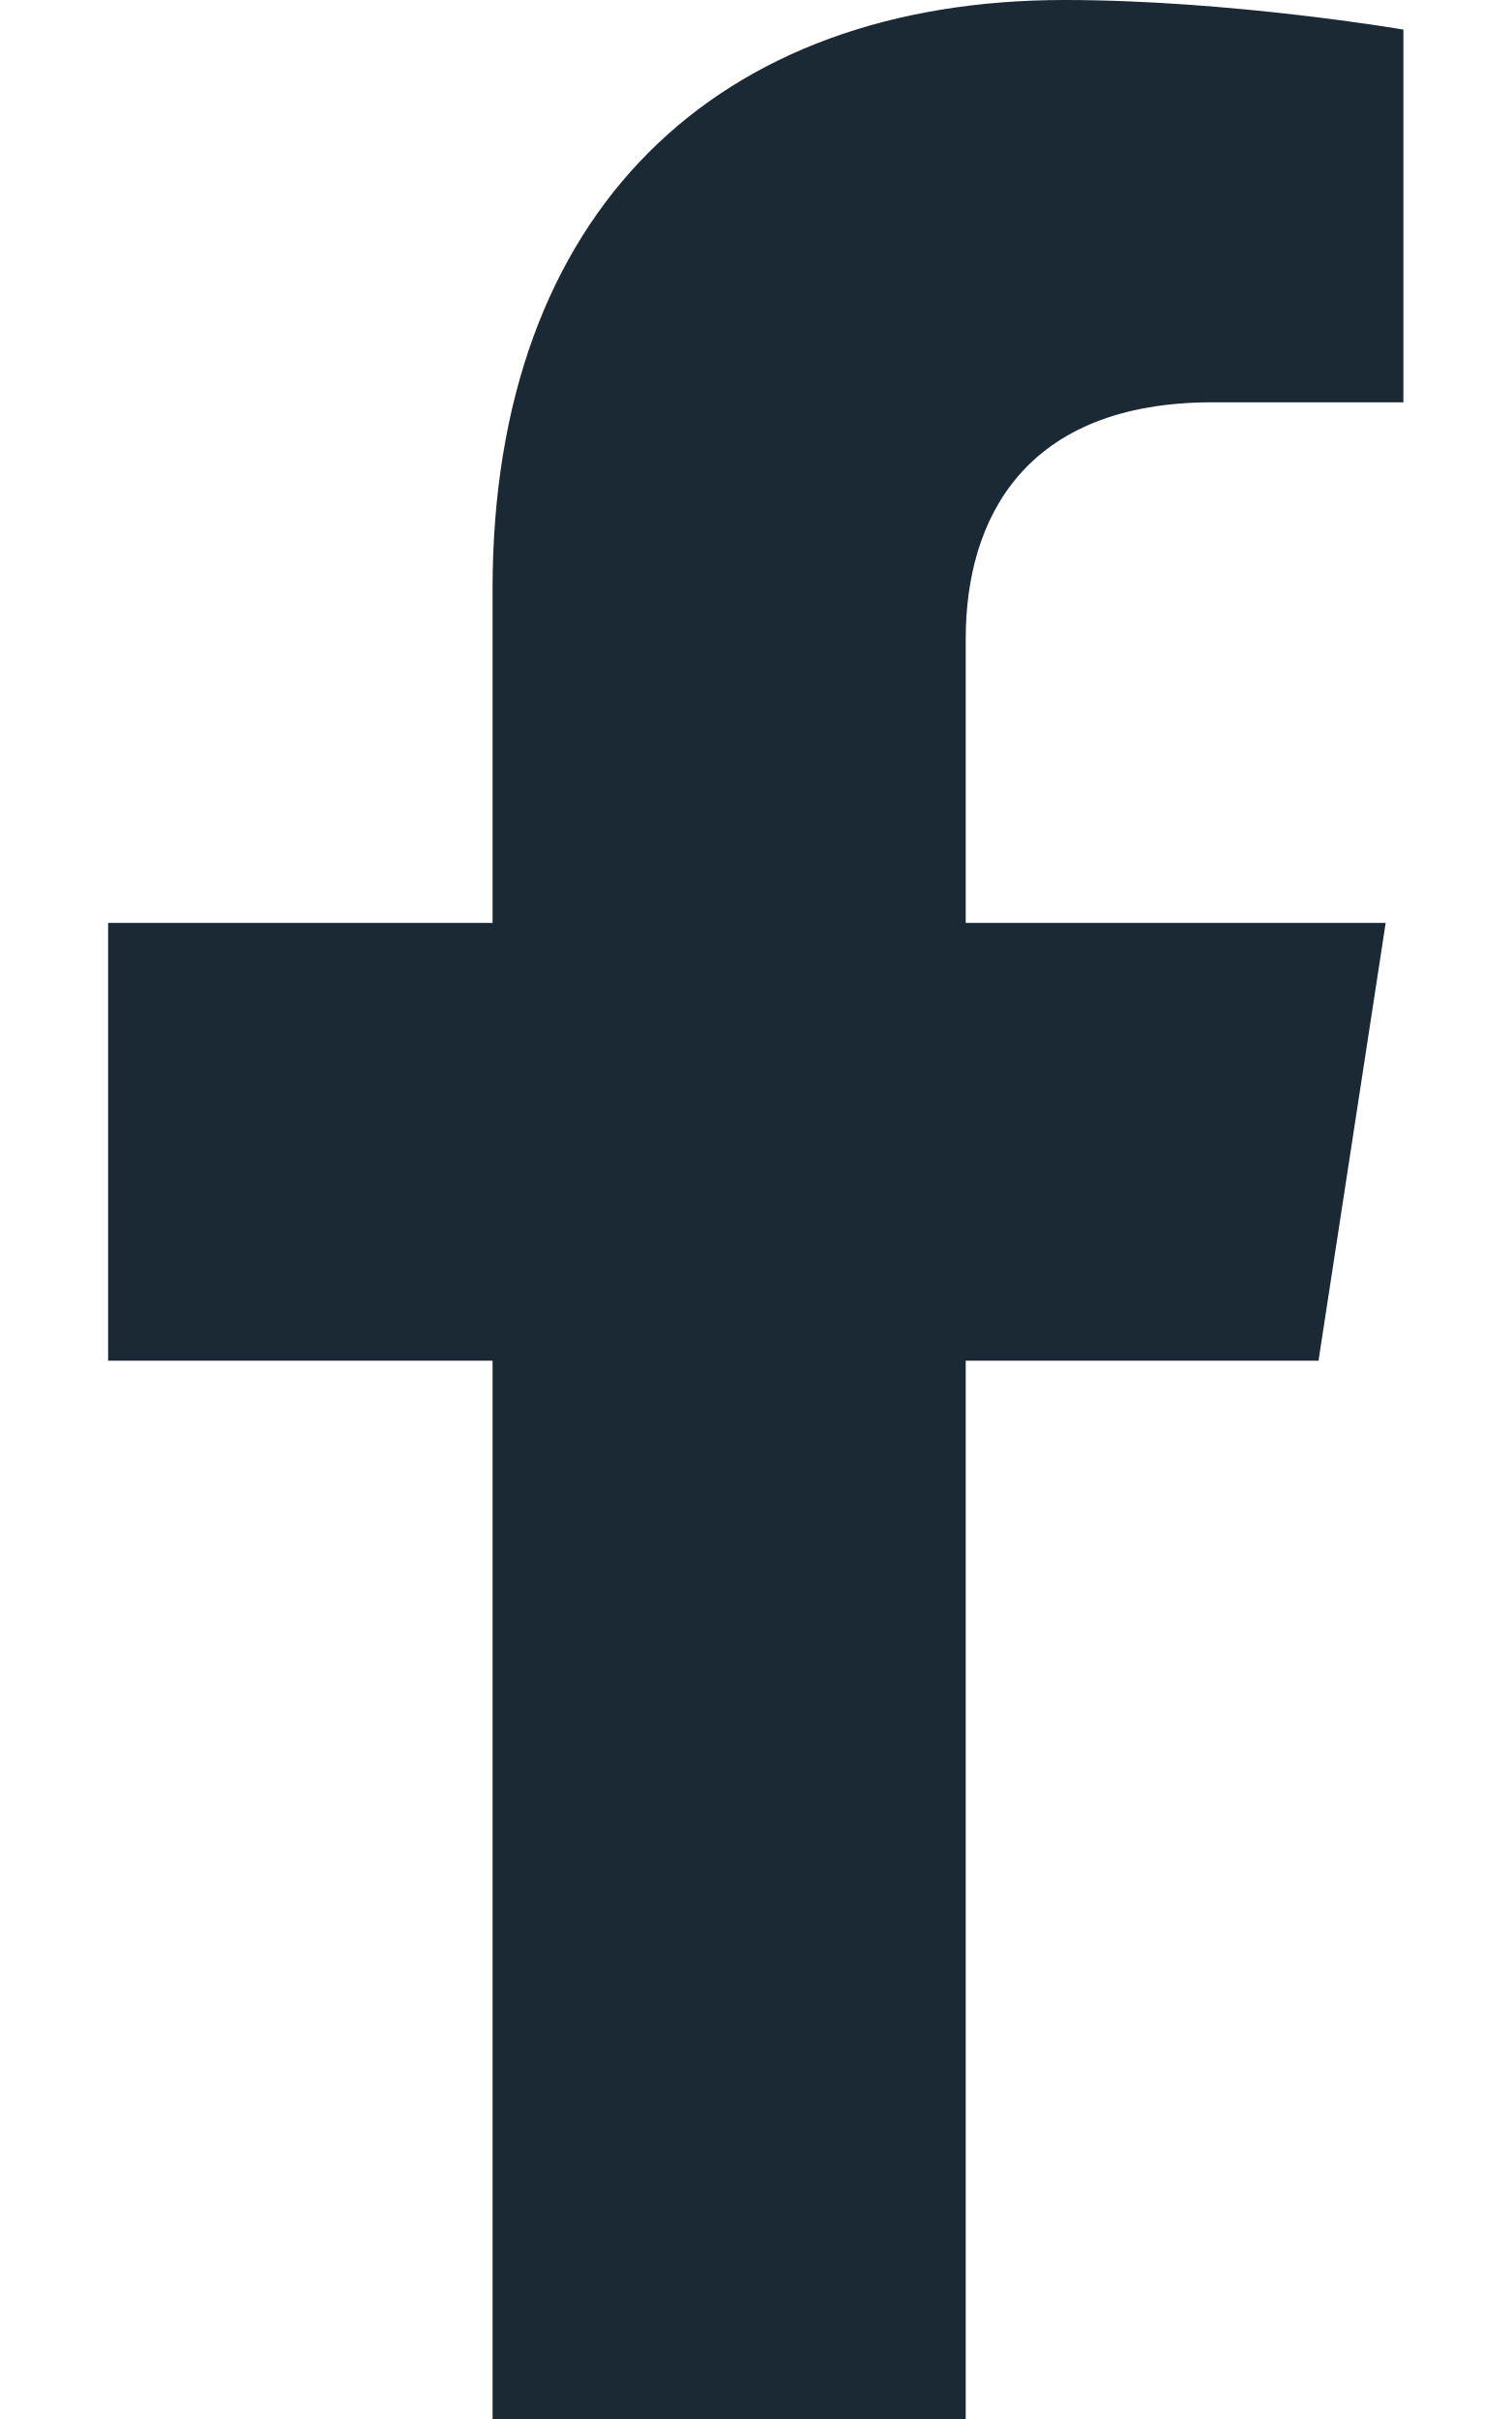
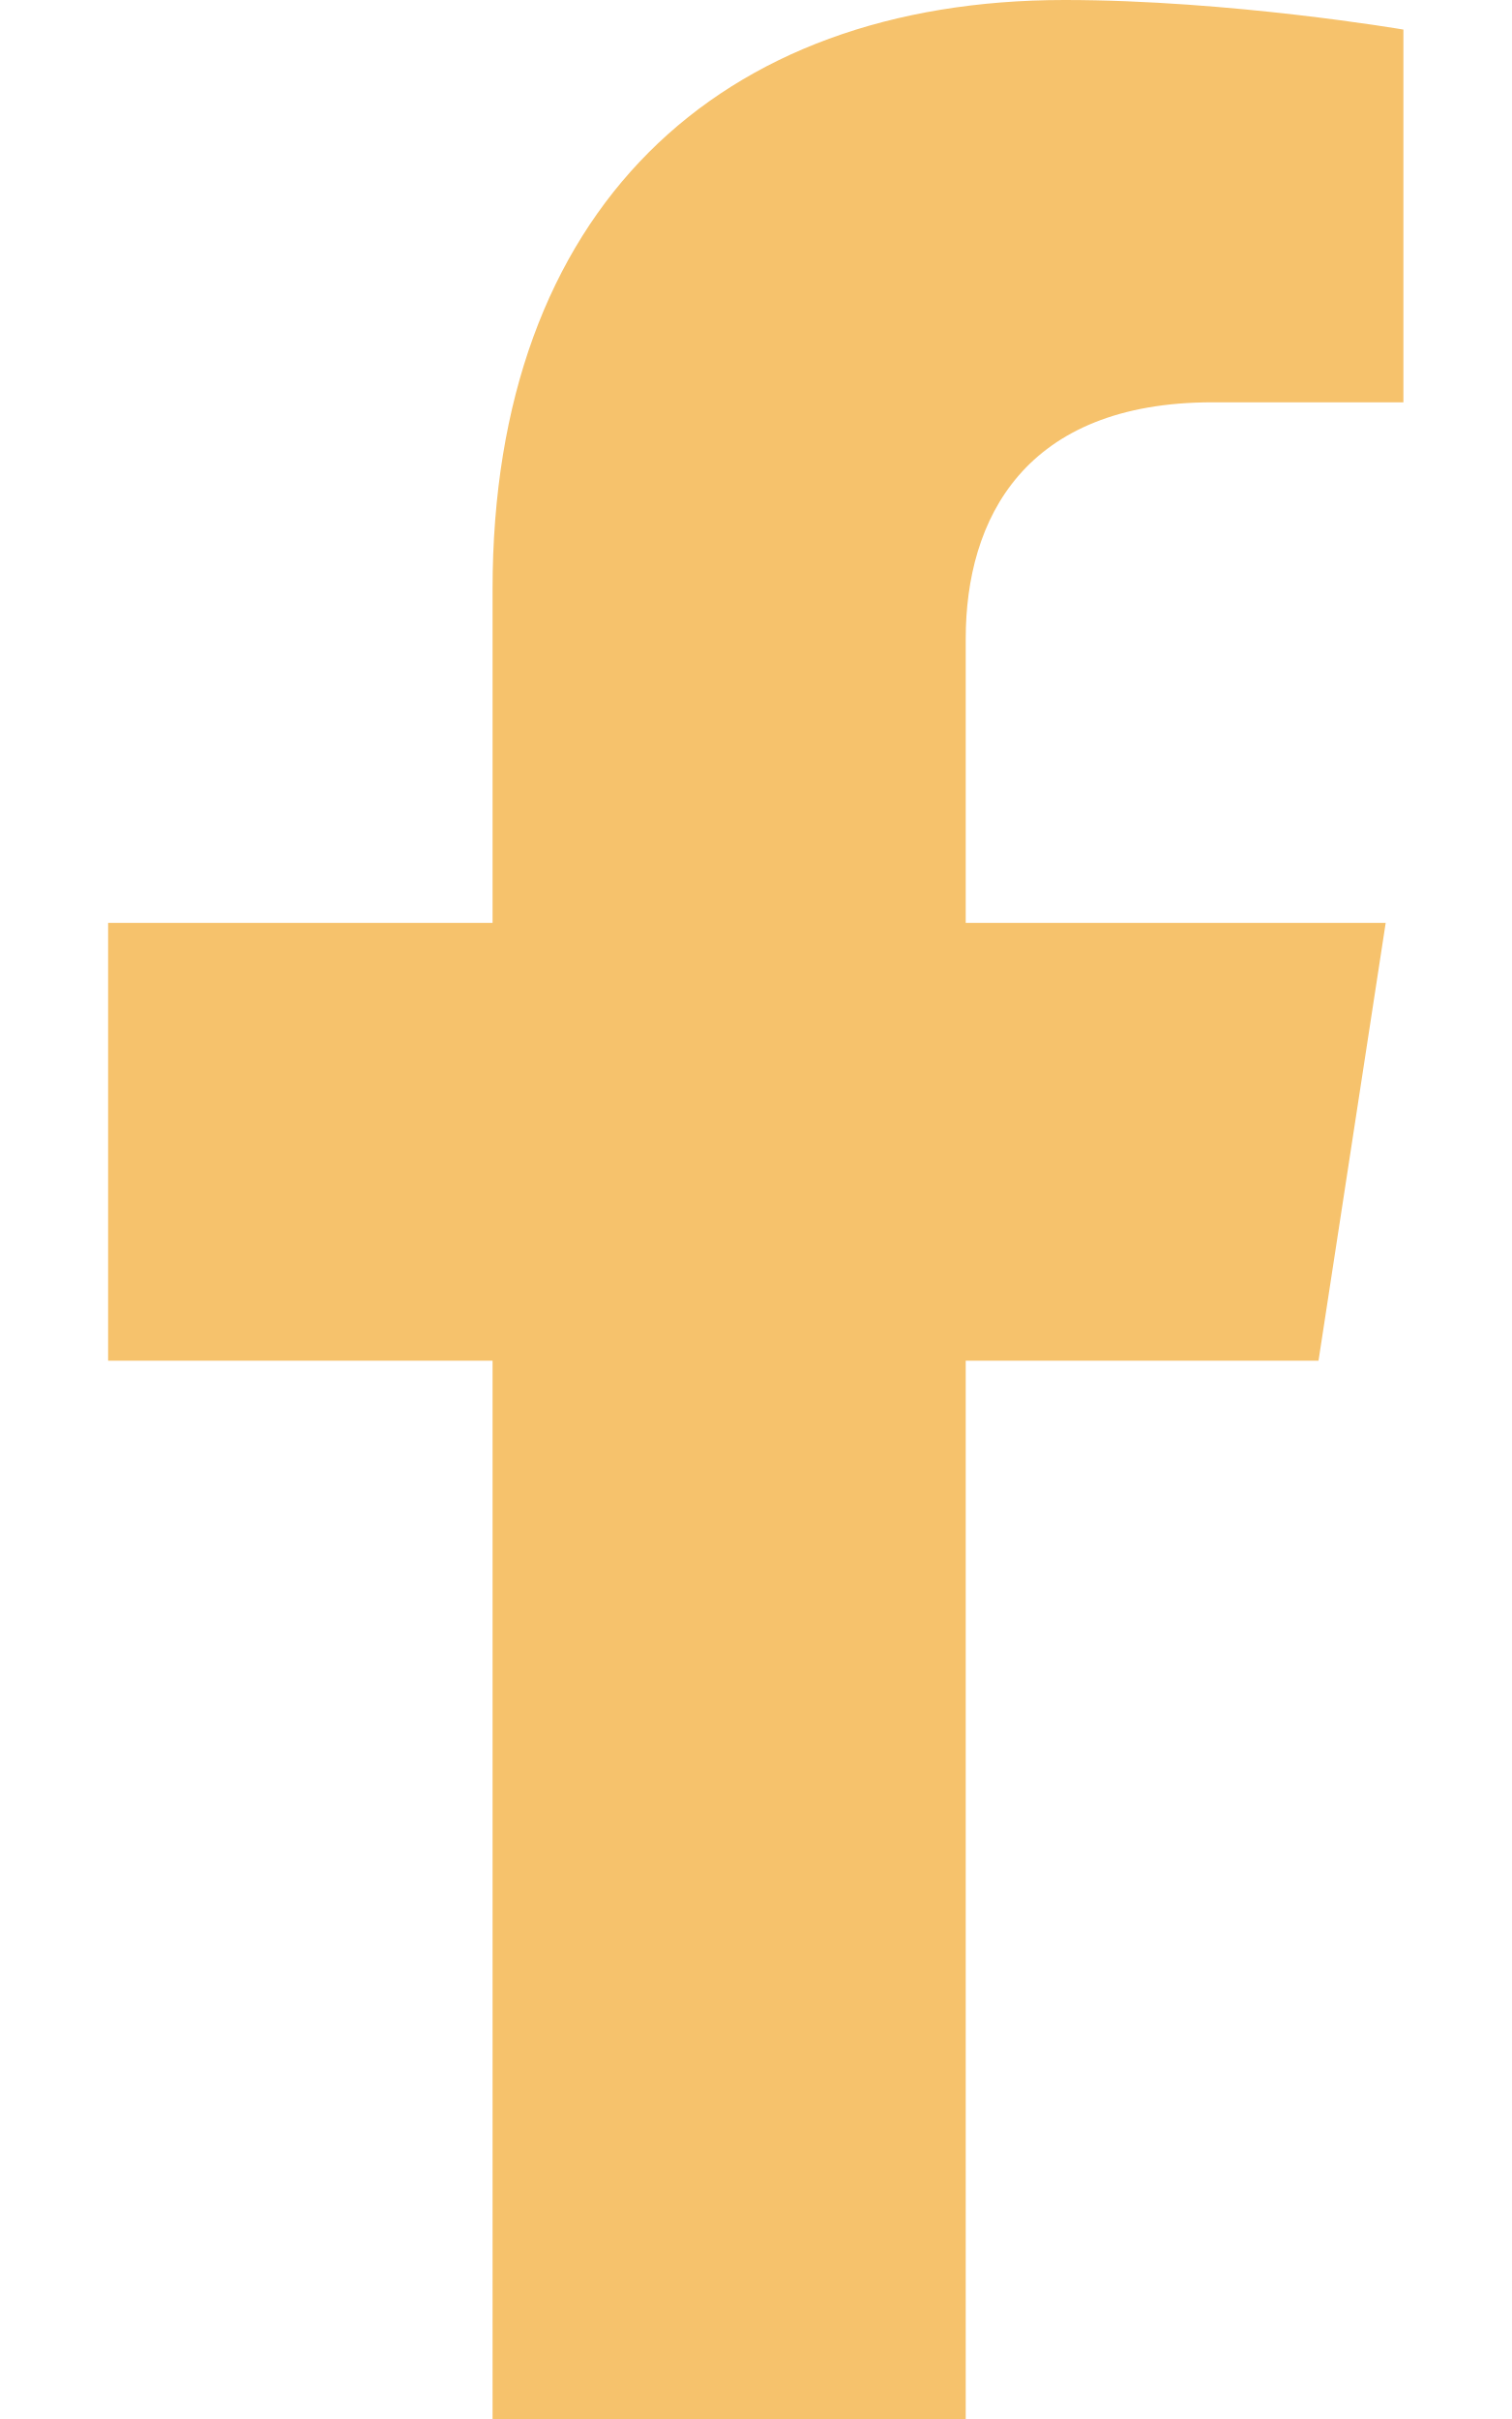
- <svg xmlns="http://www.w3.org/2000/svg" viewBox="0 0 320 512" fill="#1b2935">
+ <svg xmlns="http://www.w3.org/2000/svg" viewBox="0 0 320 512" fill="#F6C26C">
  <path d="M279.14 288l14.22-92.66h-88.91v-60.13c0-25.35 12.42-50.06 52.24-50.06h40.42V6.26S260.43 0 225.36 0c-73.22 0-121.08 44.38-121.08 124.72v70.62H22.89V288h81.39v224h100.17V288z" />
</svg>
